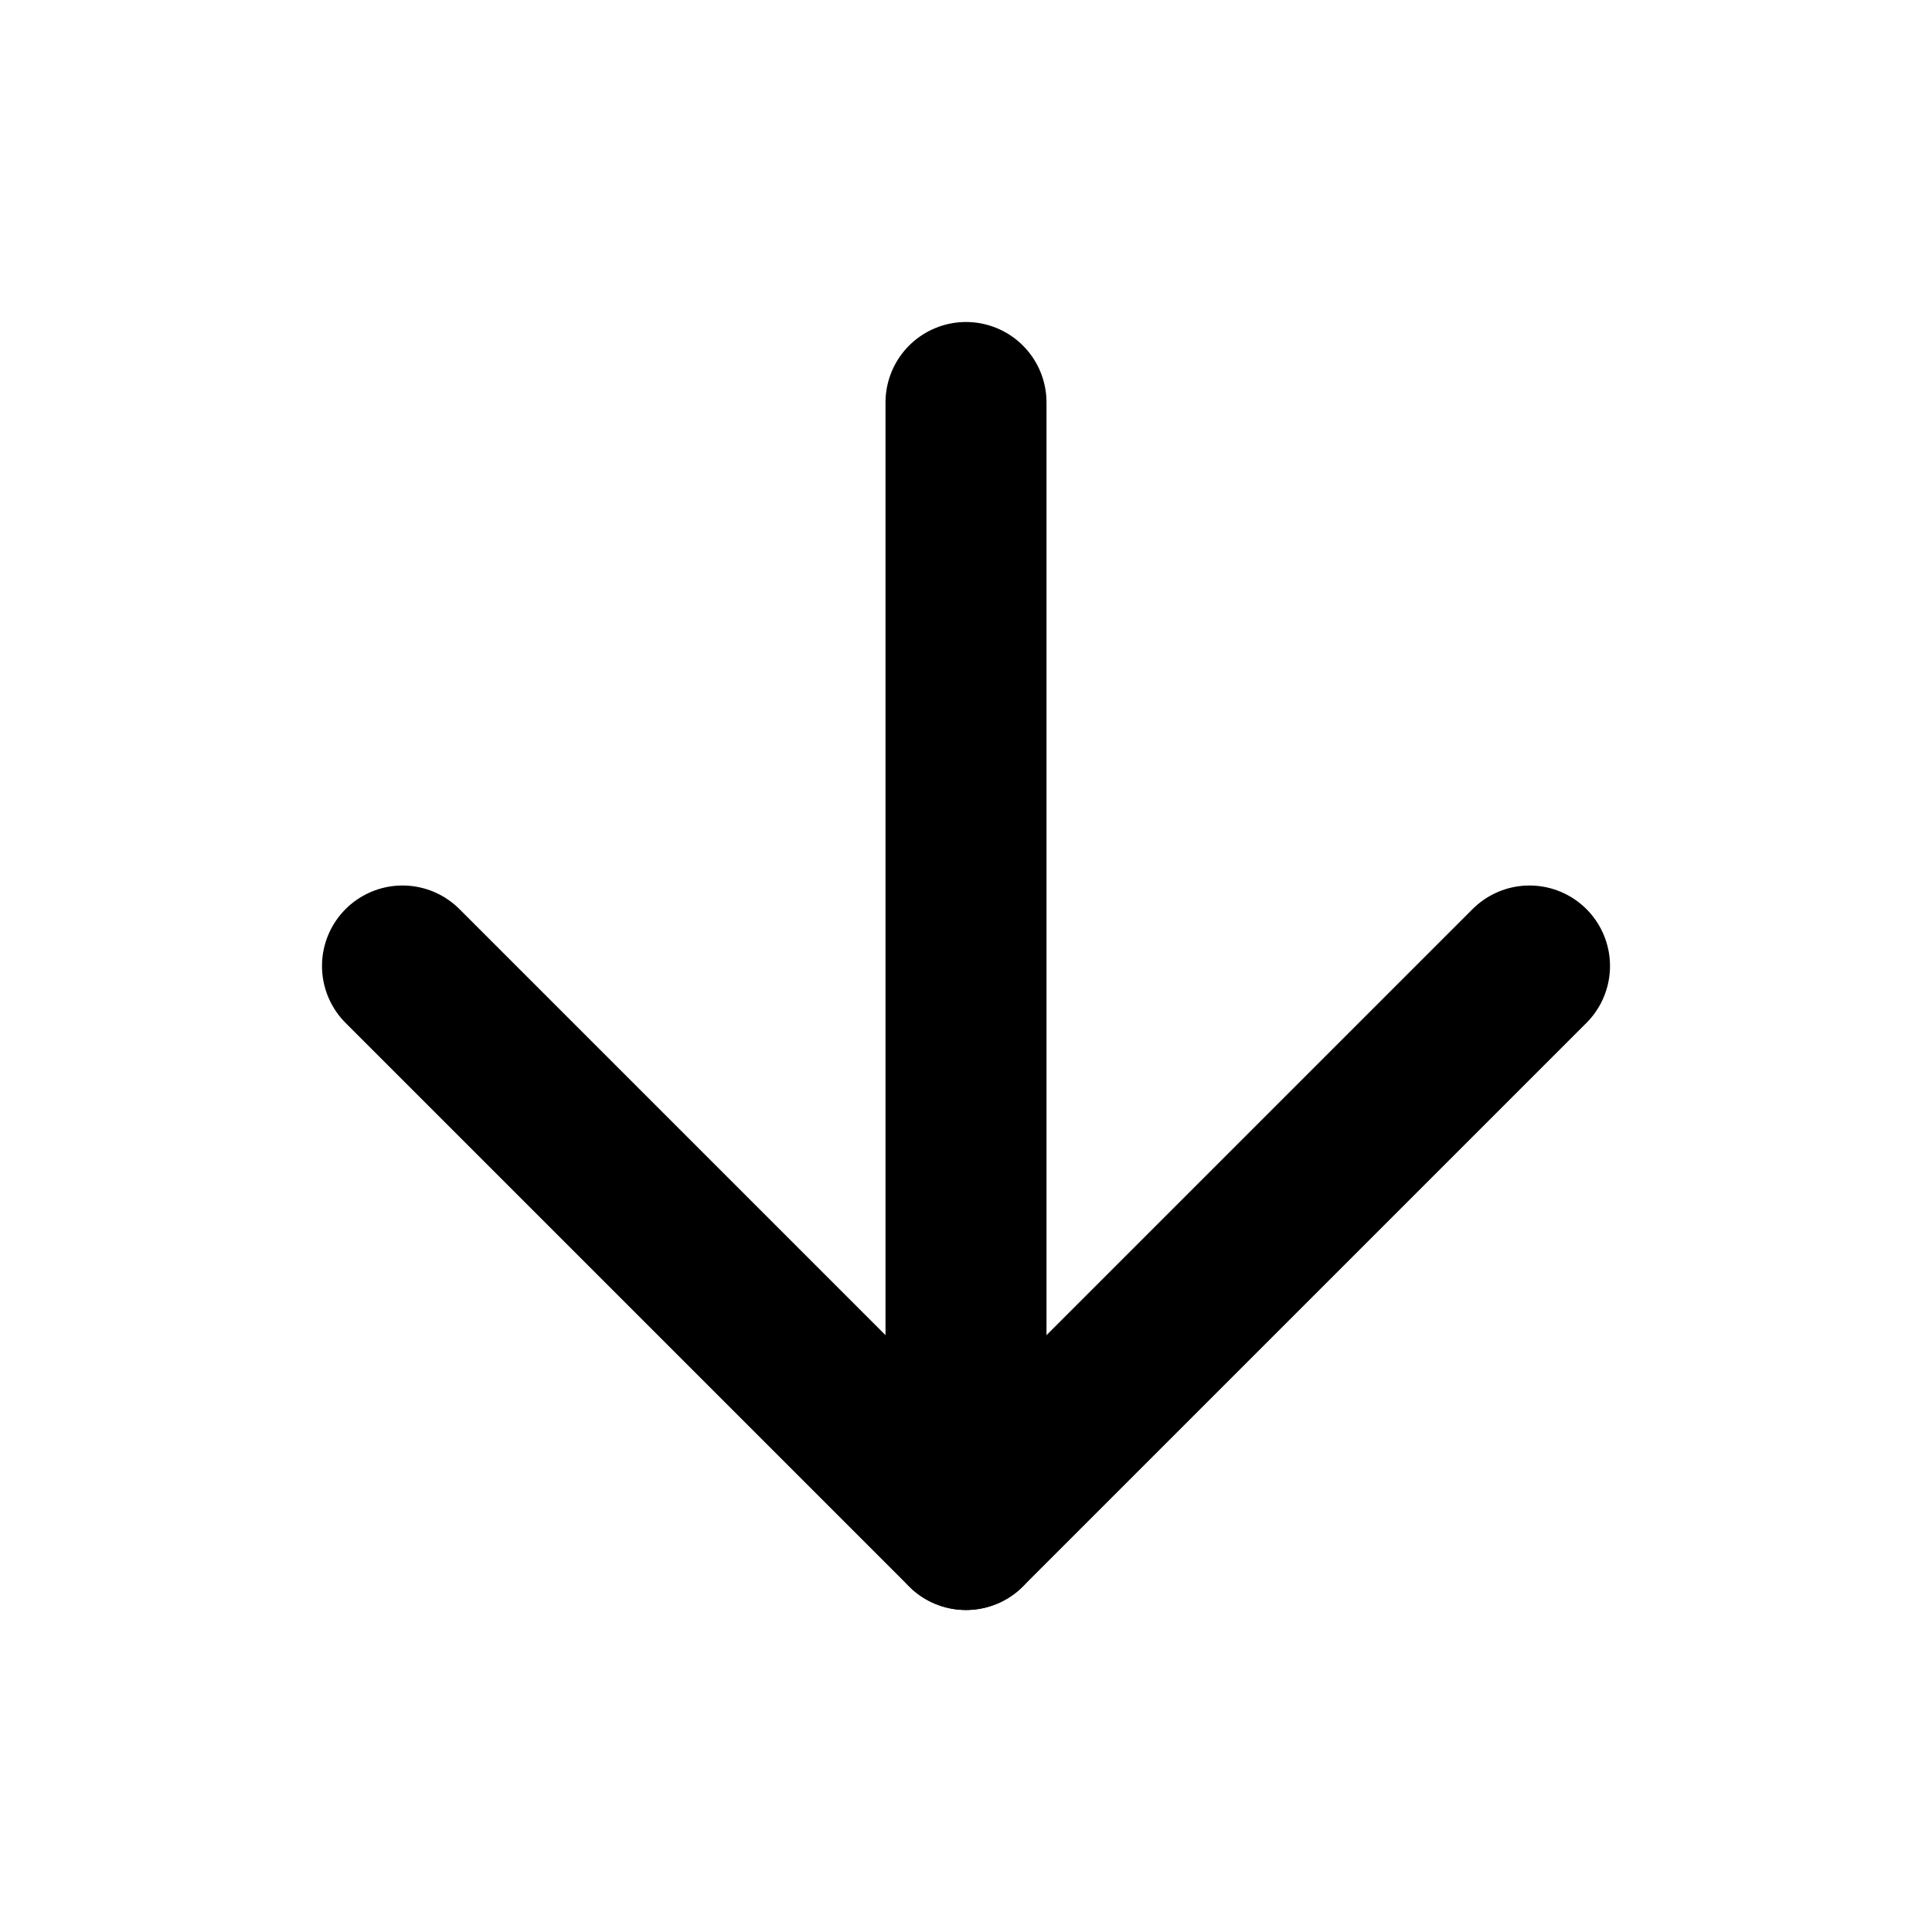
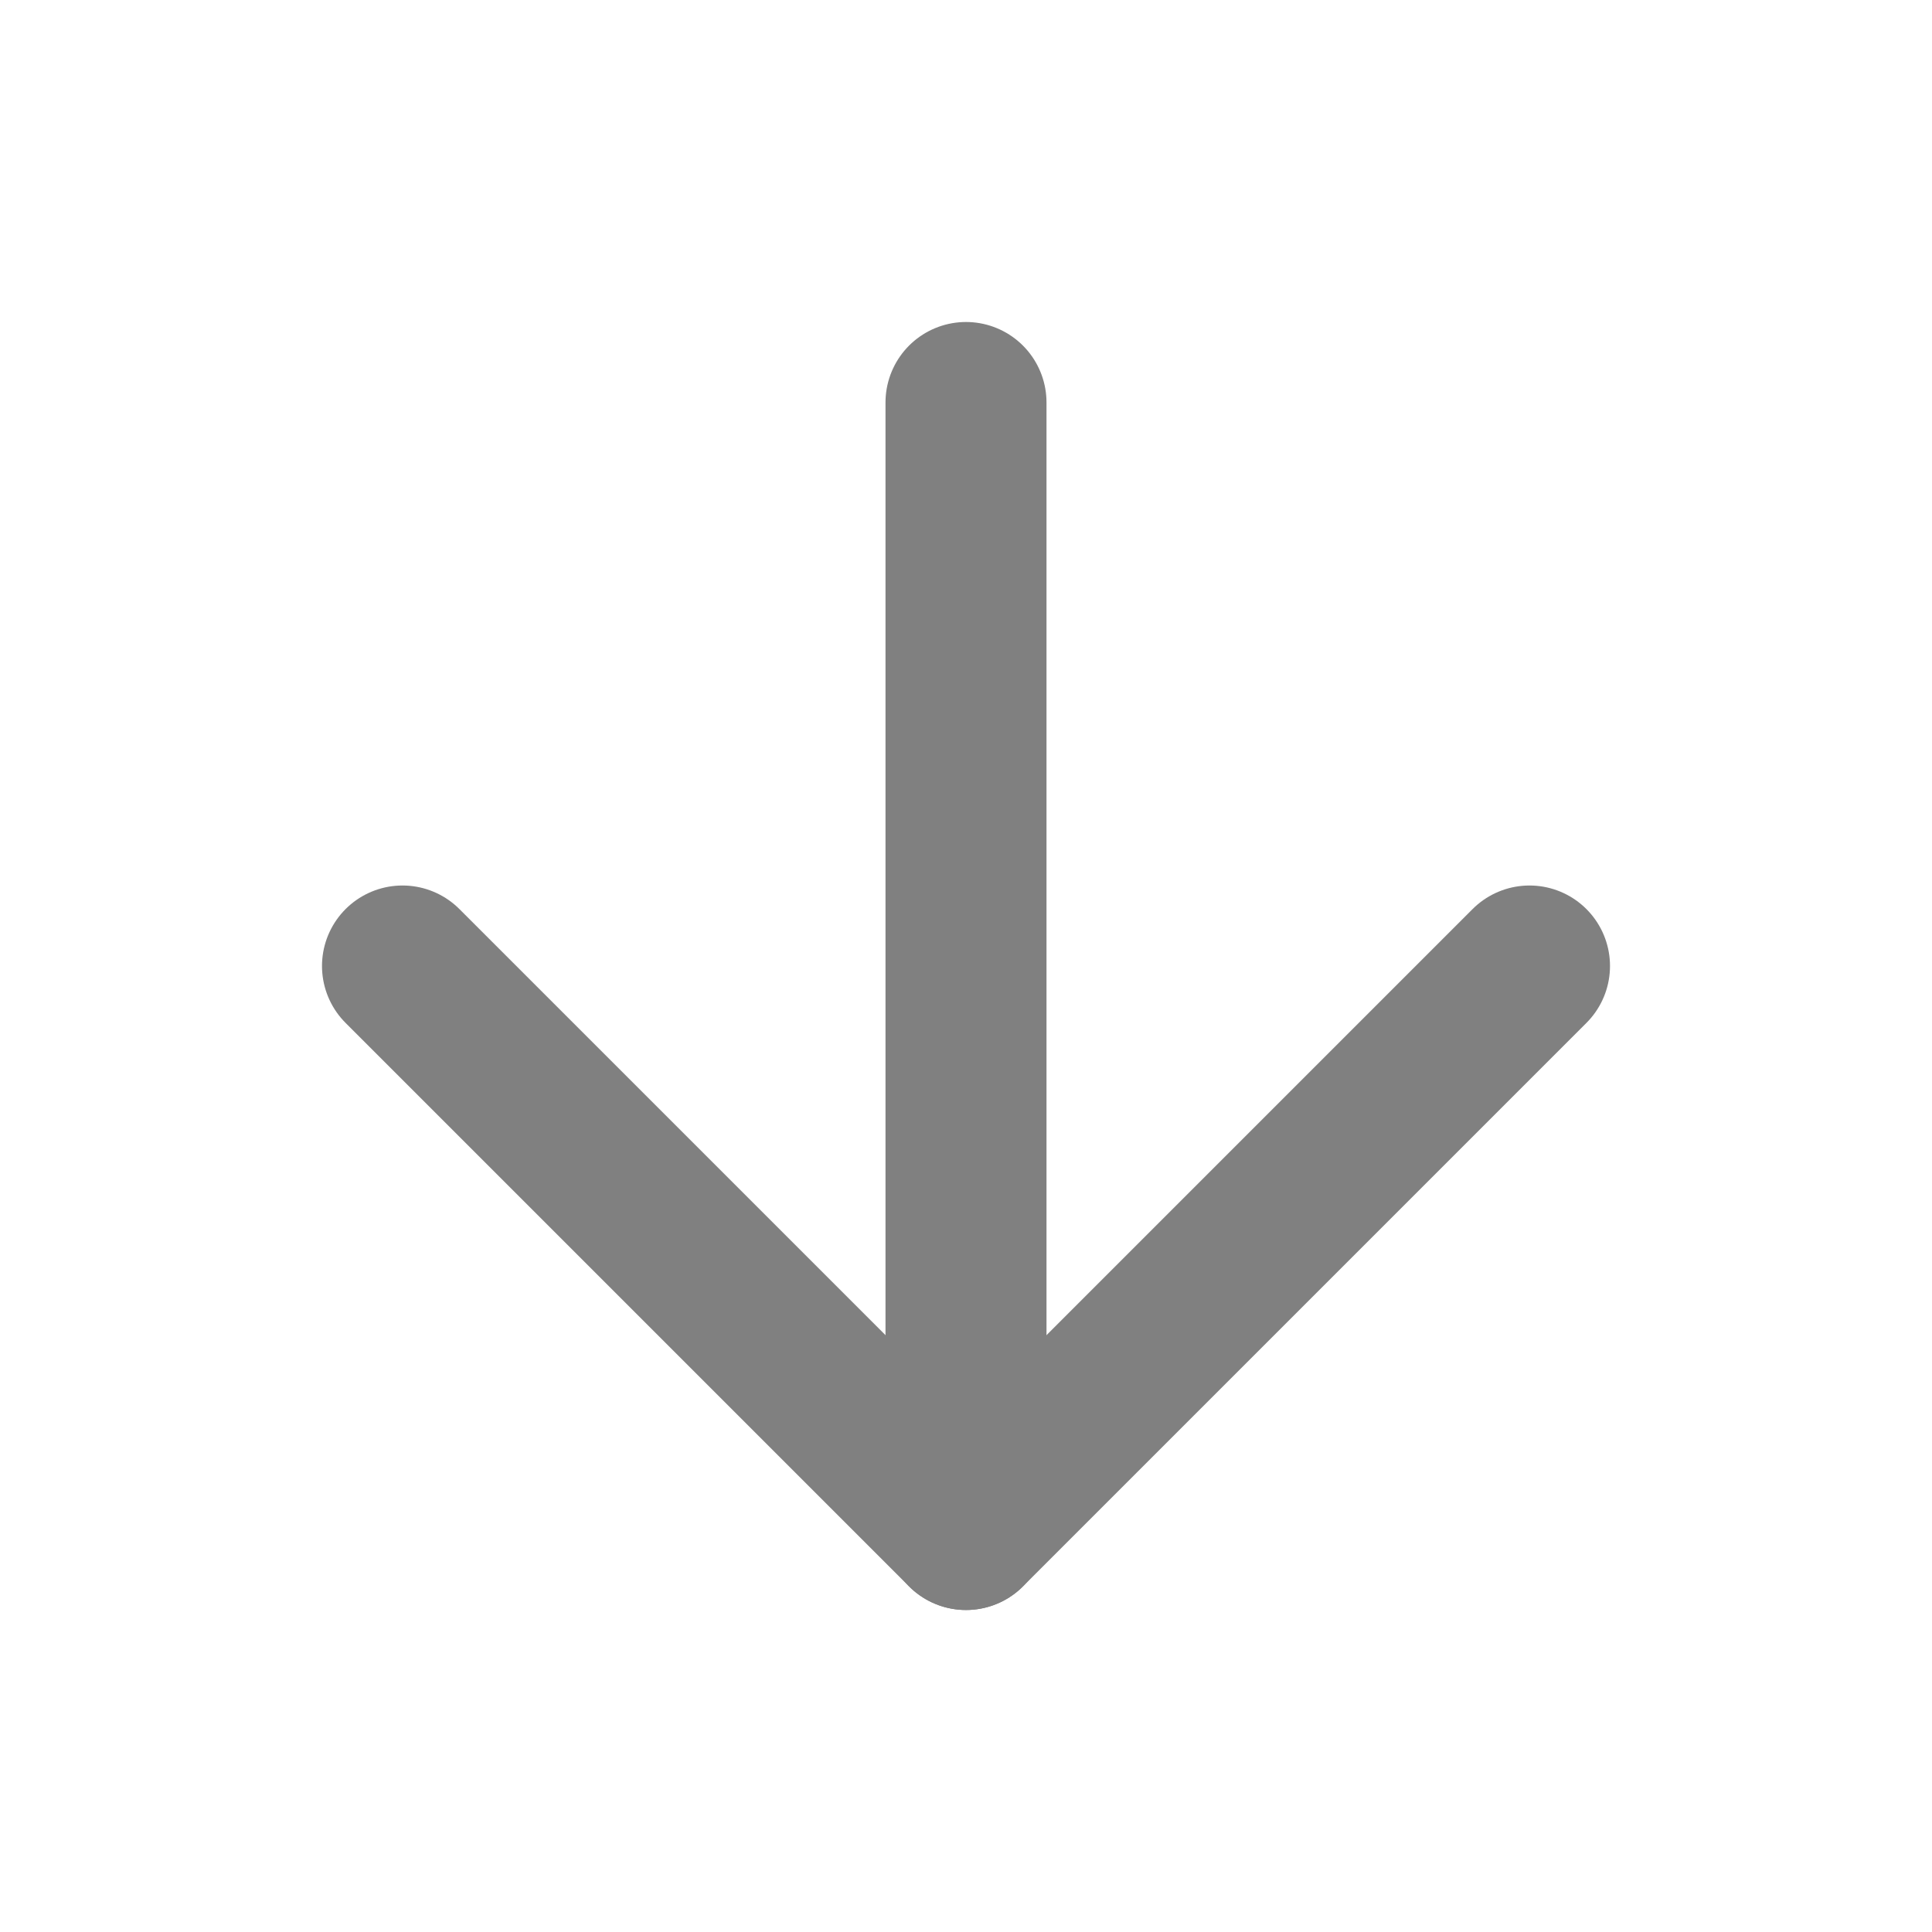
- <svg xmlns="http://www.w3.org/2000/svg" width="24" height="24" viewBox="0 0 24 24" fill="none" stroke="currentColor" stroke-width="2" stroke-linecap="round" stroke-linejoin="round" class="feather feather-arrow-down">
+ <svg xmlns="http://www.w3.org/2000/svg" width="24" height="24" viewBox="0 0 24 24" fill="none" stroke="gray" stroke-width="2" stroke-linecap="round" stroke-linejoin="round" class="feather feather-arrow-down">
  <line x1="12" y1="5" x2="12" y2="19" />
  <polyline points="19 12 12 19 5 12" />
</svg>
